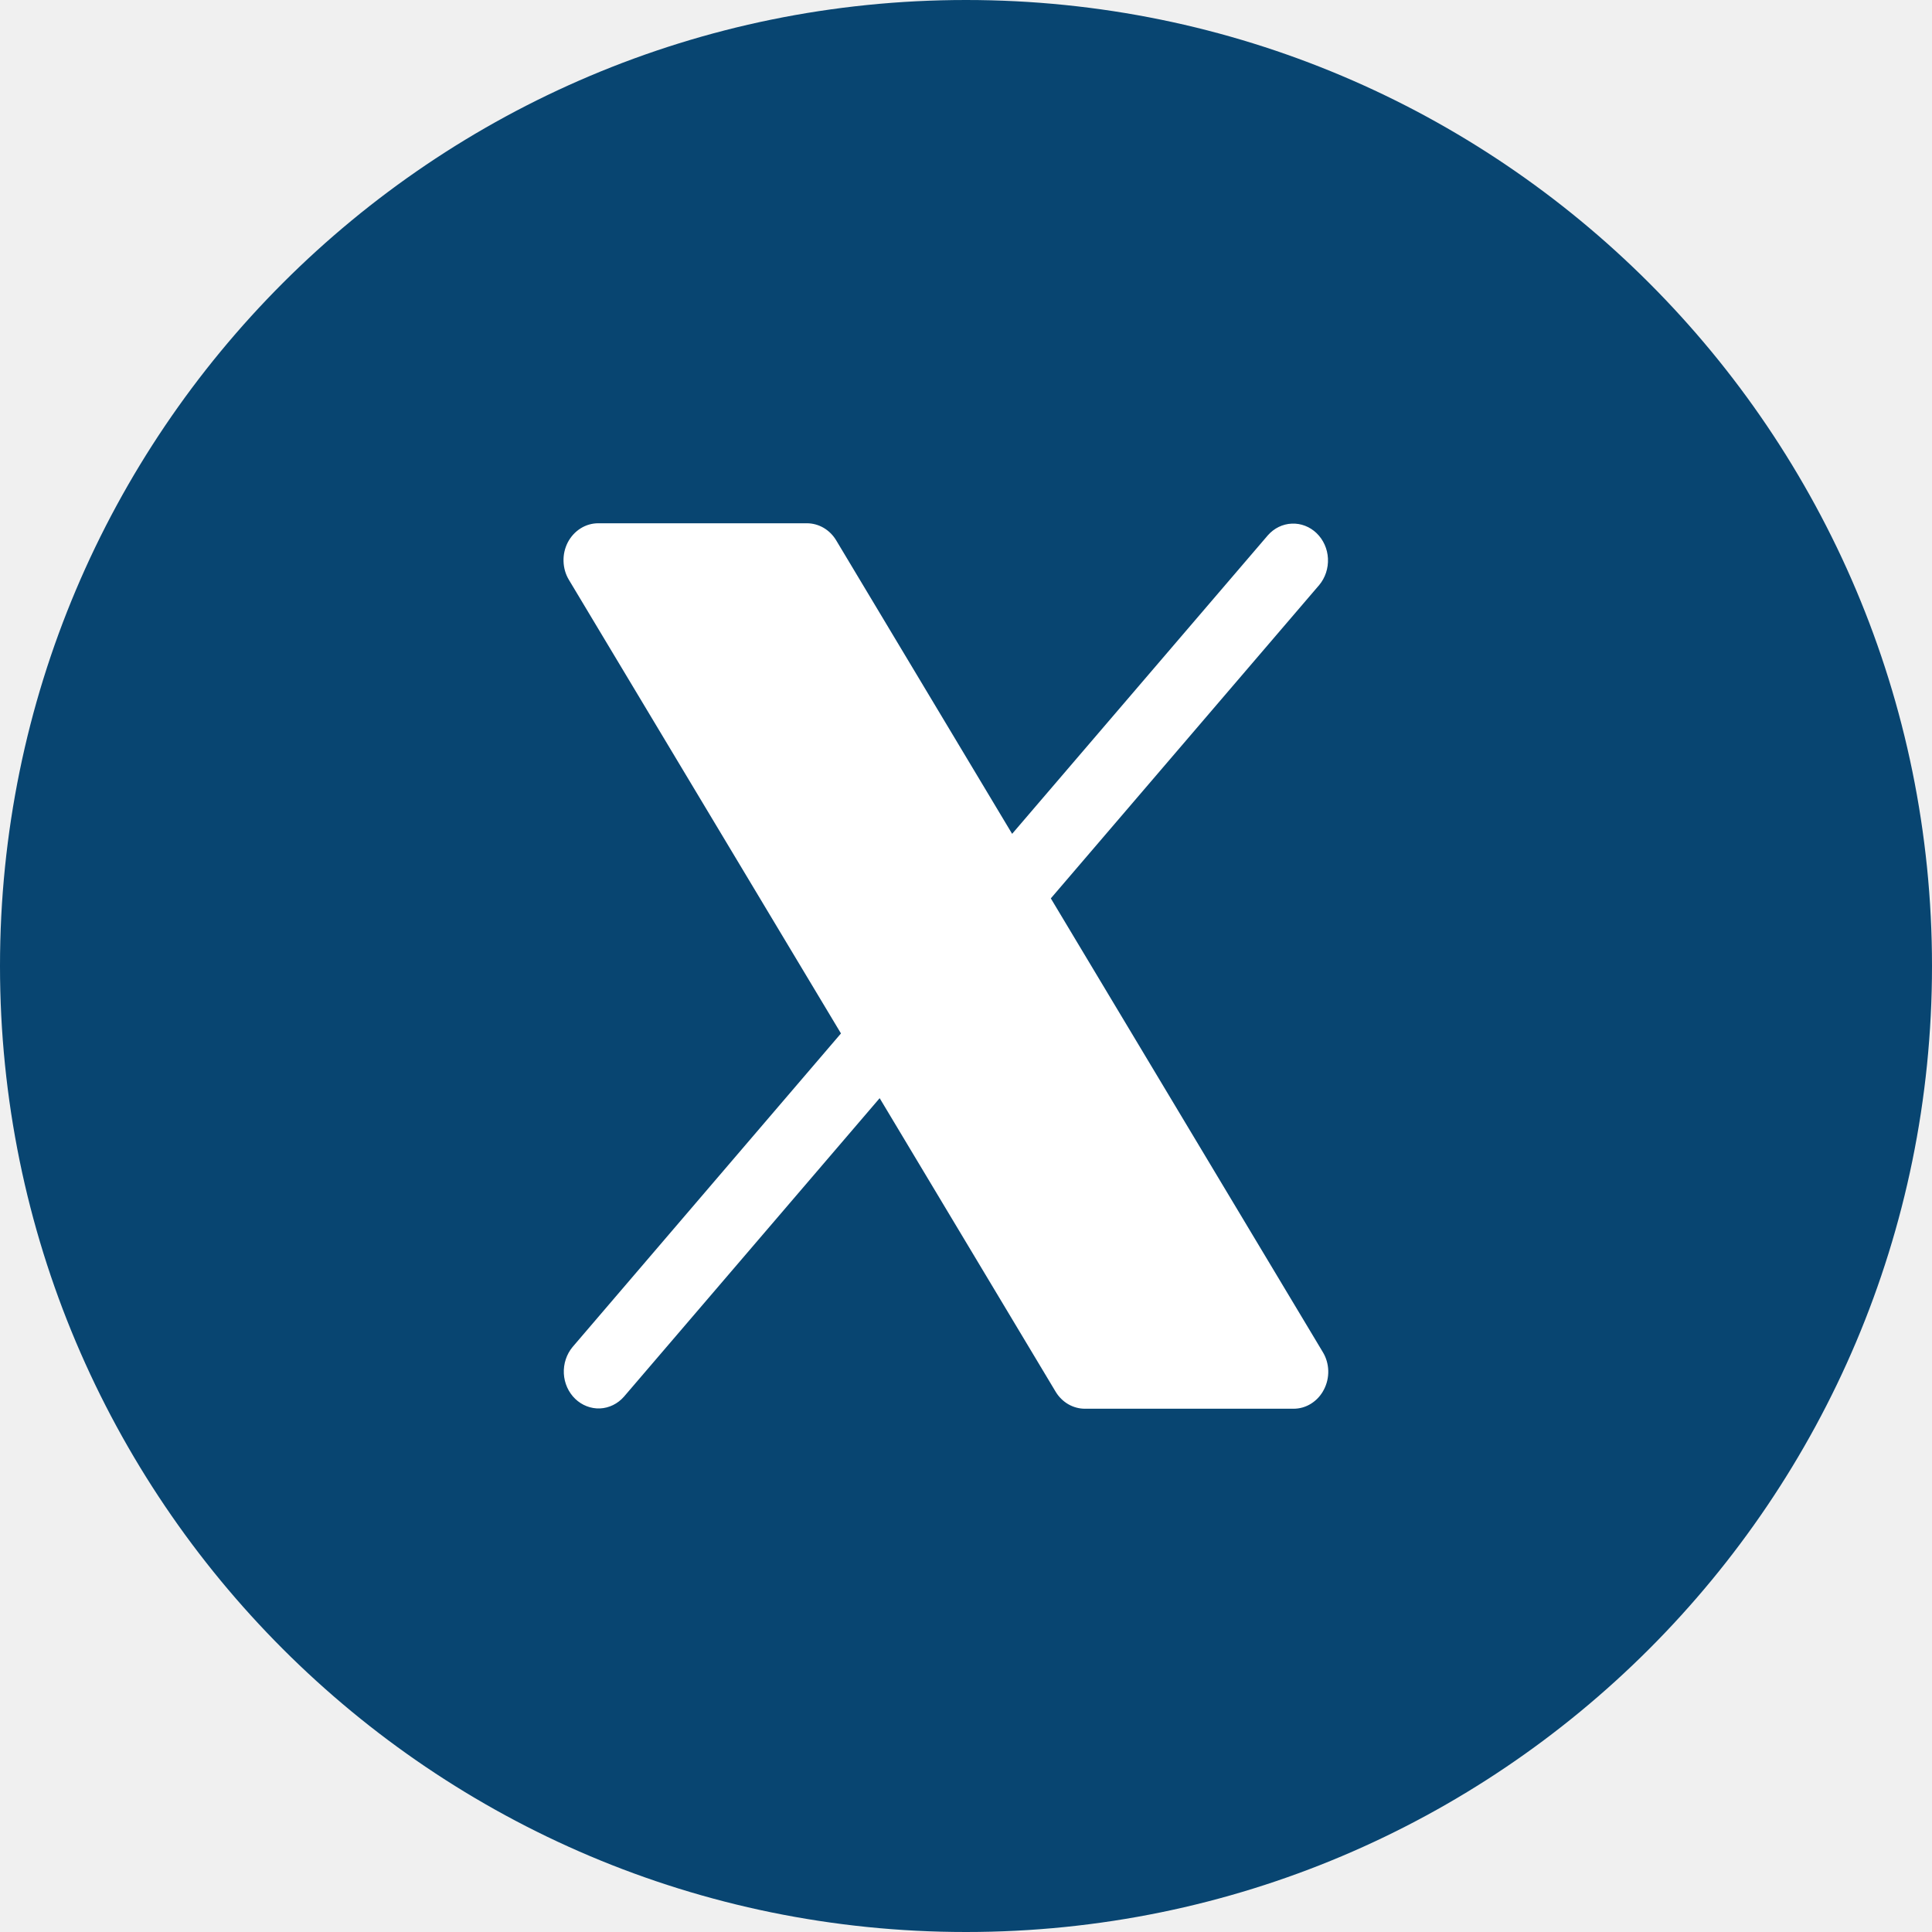
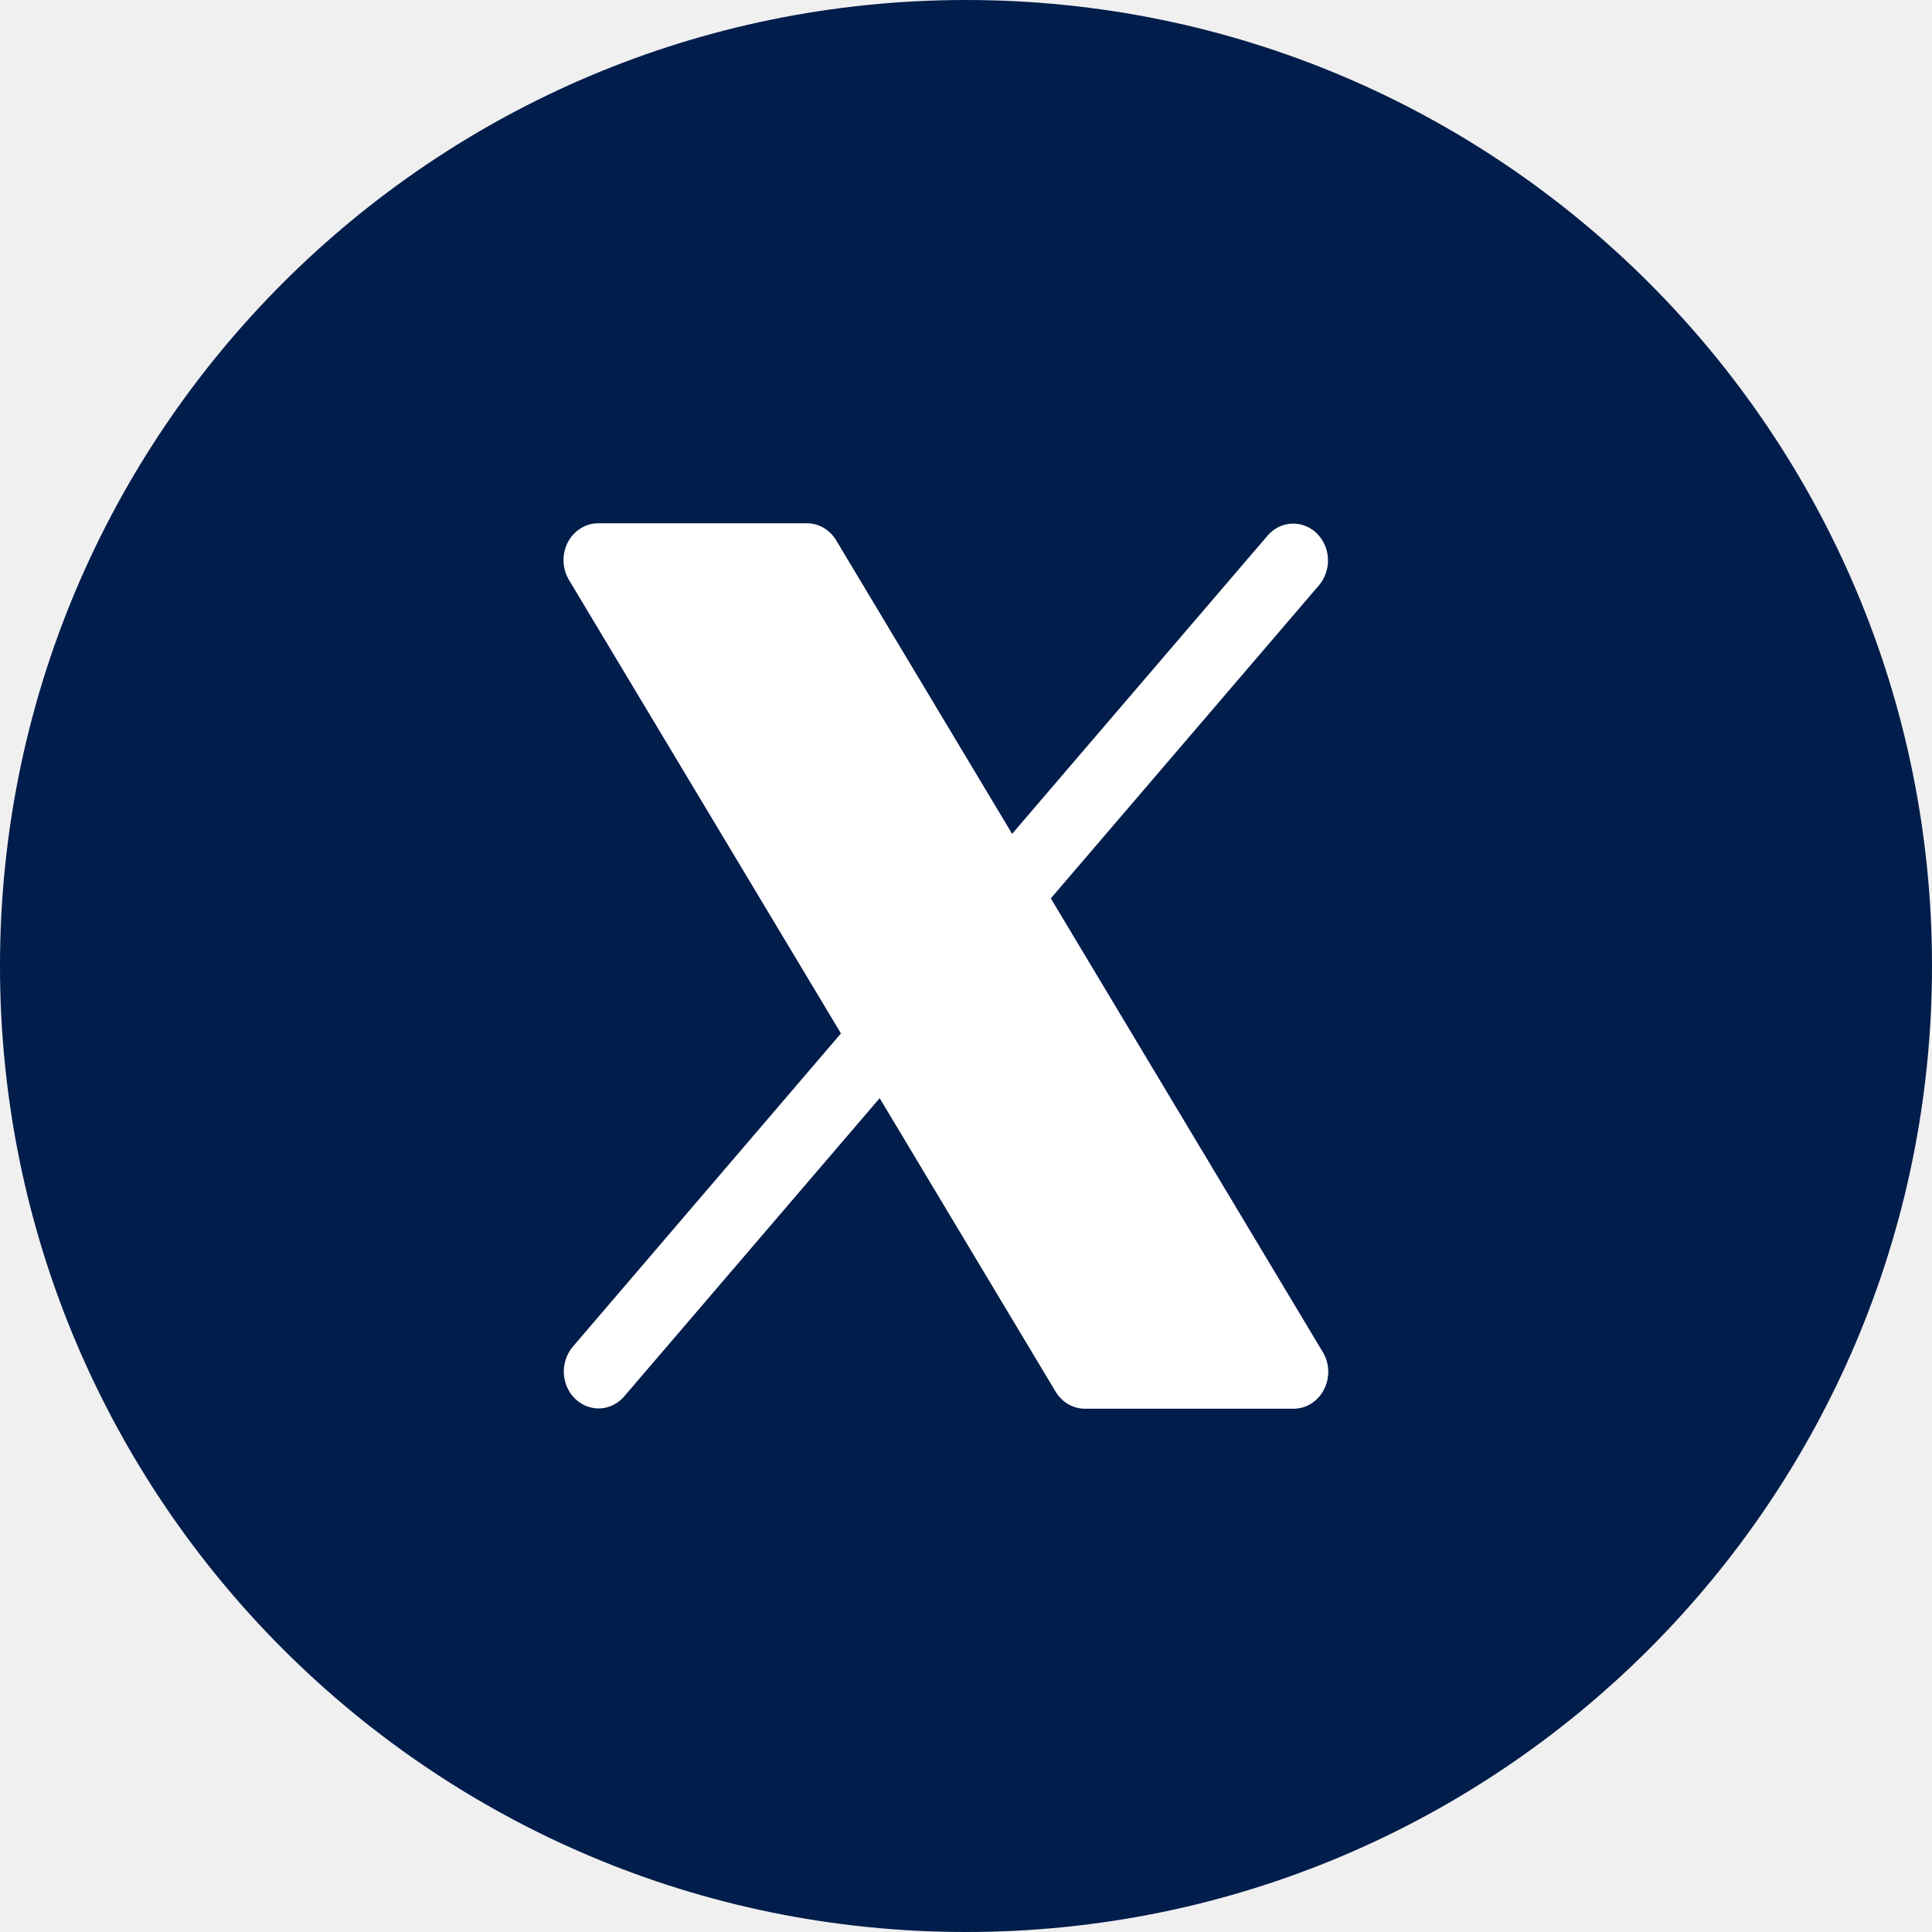
<svg xmlns="http://www.w3.org/2000/svg" width="24" height="24" viewBox="0 0 32 32" fill="none">
-   <path d="M0 16C0 7.163 7.163 0 16 0C24.837 0 32 7.163 32 16C32 24.837 24.837 32 16 32C7.163 32 0 24.837 0 16Z" fill="#084571" />
+   <path d="M0 16C0 7.163 7.163 0 16 0C24.837 0 32 7.163 32 16C32 24.837 24.837 32 16 32C7.163 32 0 24.837 0 16Z" fill="#011D4B" />
  <path d="M21.928 23.016C21.879 23.112 21.806 23.192 21.717 23.248C21.629 23.304 21.528 23.333 21.425 23.333H17.97C17.873 23.333 17.778 23.307 17.693 23.258C17.608 23.208 17.536 23.137 17.484 23.05L14.57 18.189L10.335 23.133C10.232 23.251 10.089 23.321 9.938 23.328C9.787 23.334 9.639 23.277 9.527 23.169C9.415 23.061 9.347 22.91 9.339 22.75C9.331 22.589 9.383 22.432 9.483 22.311L13.929 17.117L9.424 9.606C9.368 9.514 9.337 9.407 9.334 9.298C9.33 9.188 9.355 9.08 9.404 8.984C9.454 8.888 9.527 8.808 9.616 8.752C9.705 8.696 9.806 8.667 9.909 8.667H13.364C13.461 8.667 13.556 8.693 13.641 8.742C13.726 8.792 13.798 8.863 13.85 8.95L16.764 13.811L20.999 8.867C21.102 8.749 21.245 8.679 21.396 8.673C21.547 8.666 21.695 8.723 21.807 8.831C21.919 8.939 21.987 9.09 21.995 9.25C22.003 9.411 21.951 9.569 21.851 9.689L17.405 14.88L21.91 22.395C21.966 22.487 21.997 22.593 22 22.703C22.003 22.812 21.978 22.921 21.928 23.016Z" fill="white" />
</svg>
